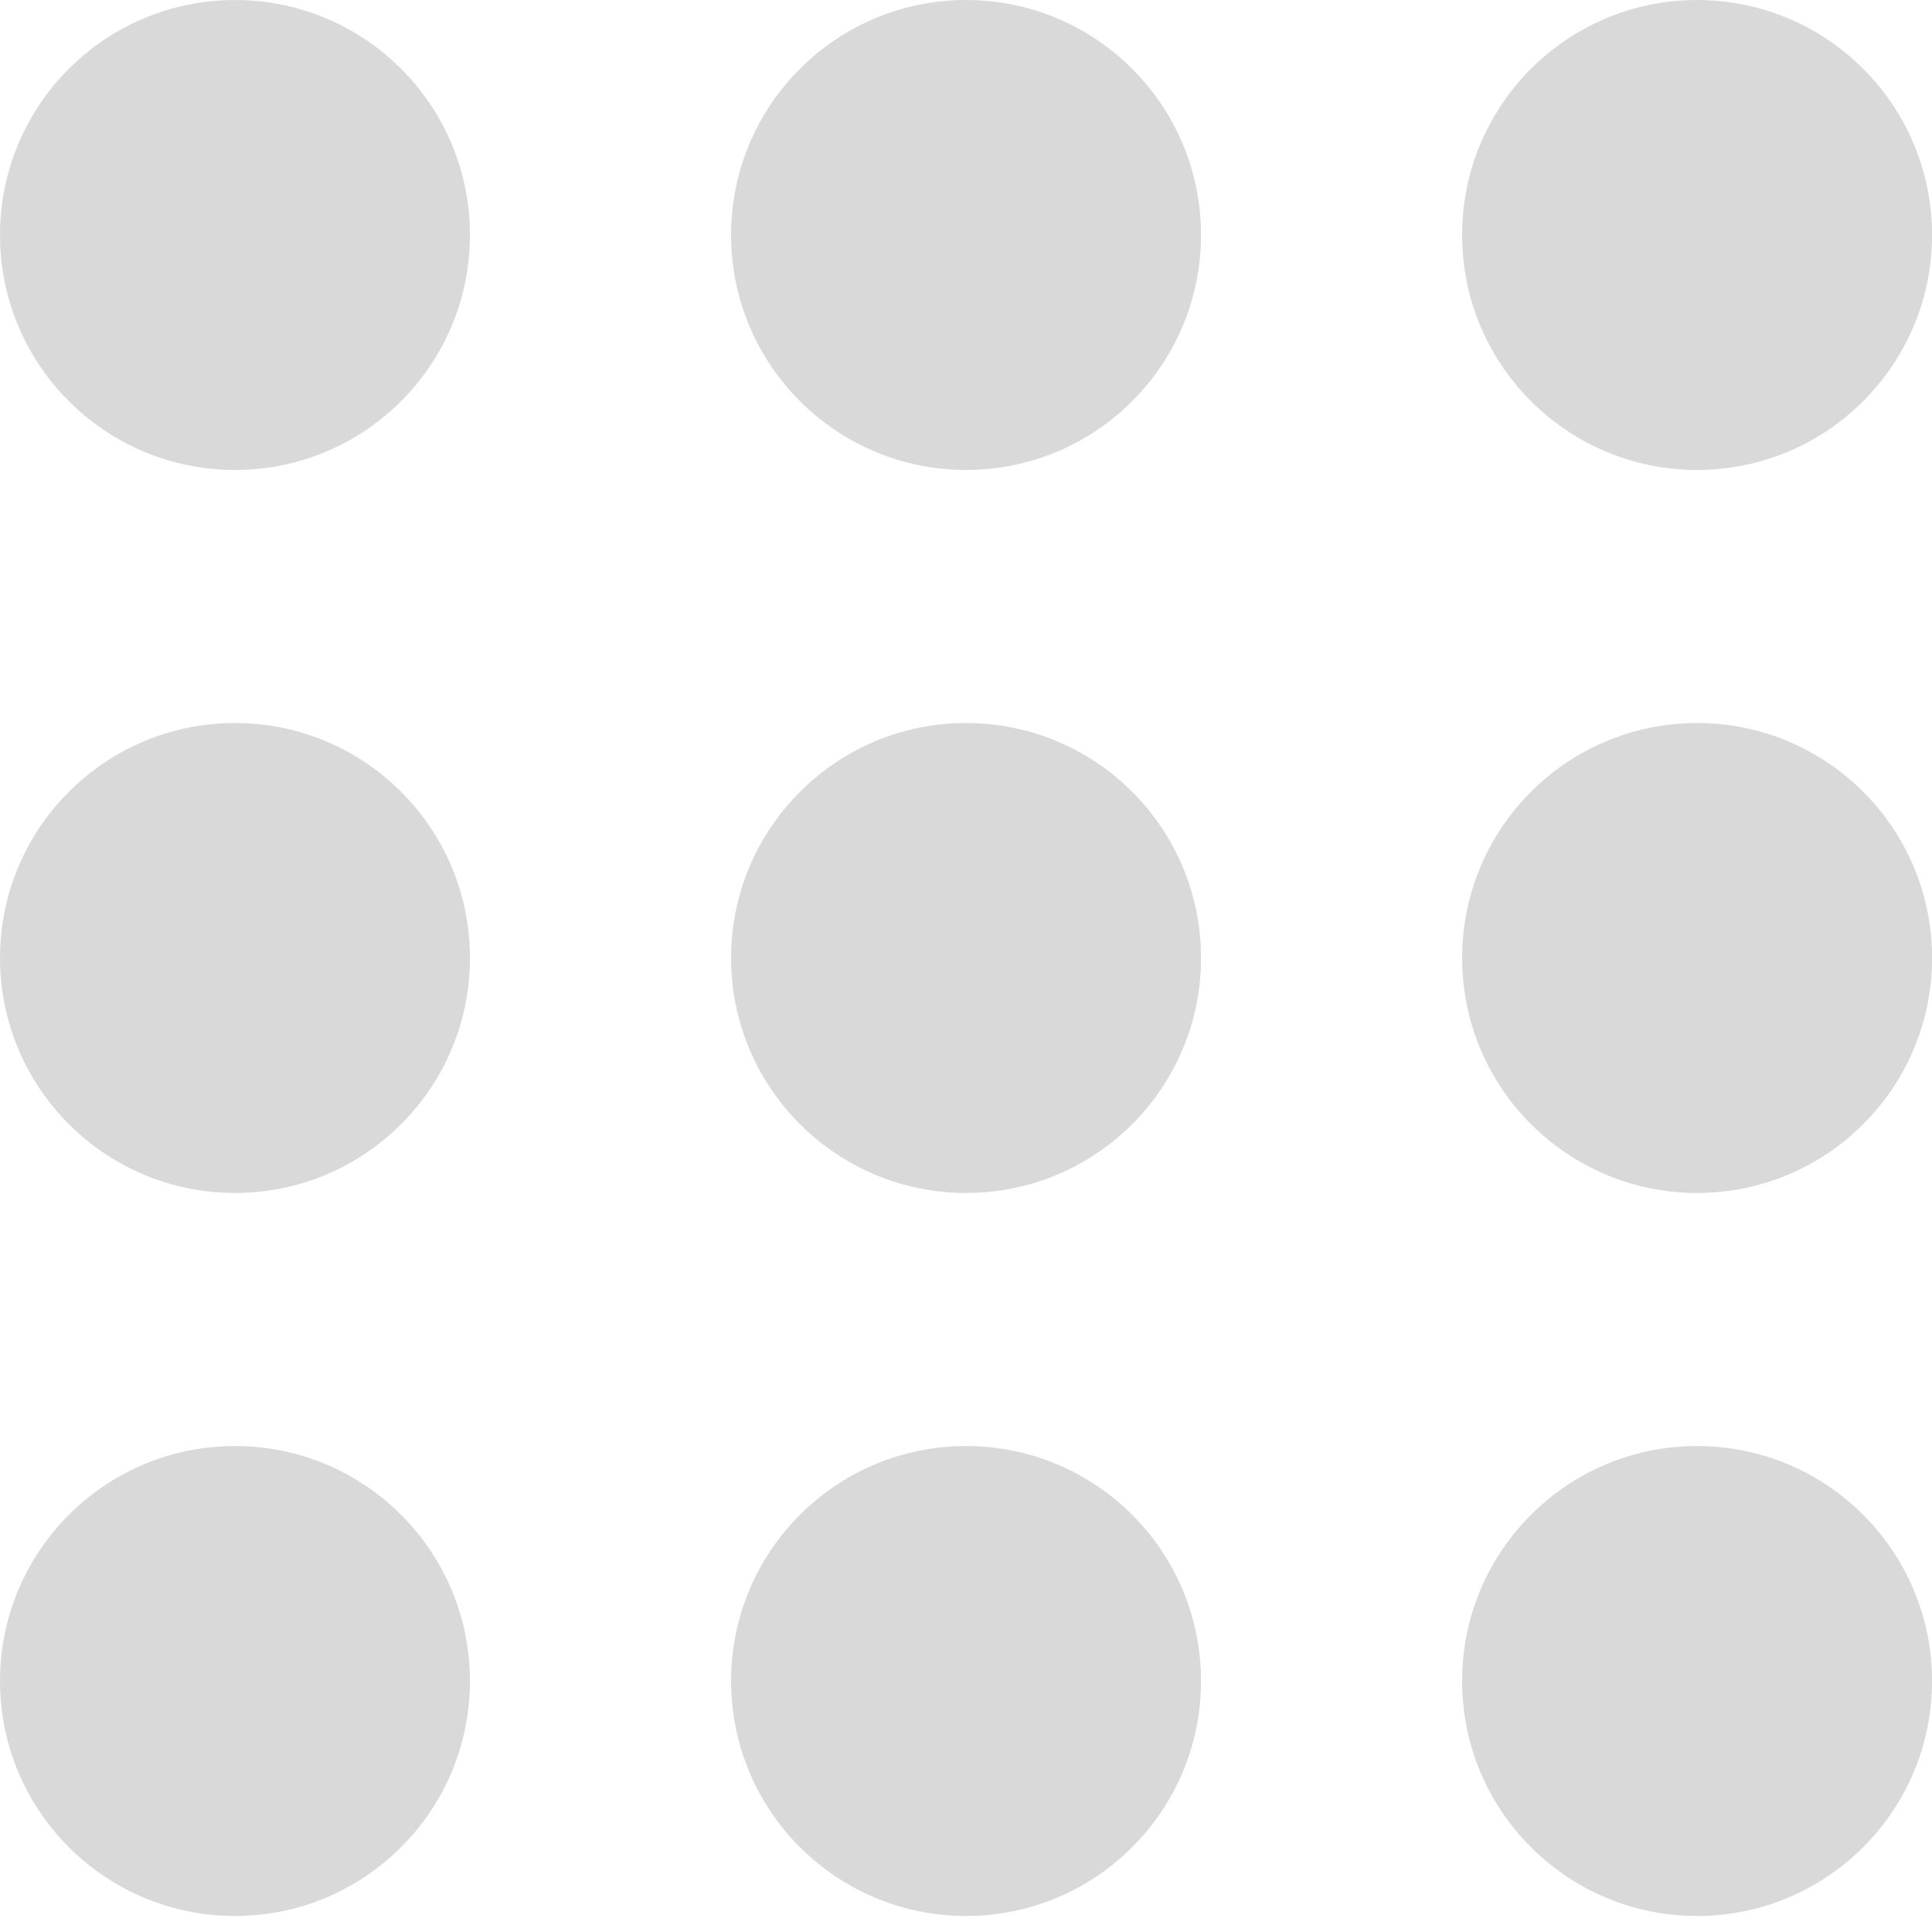
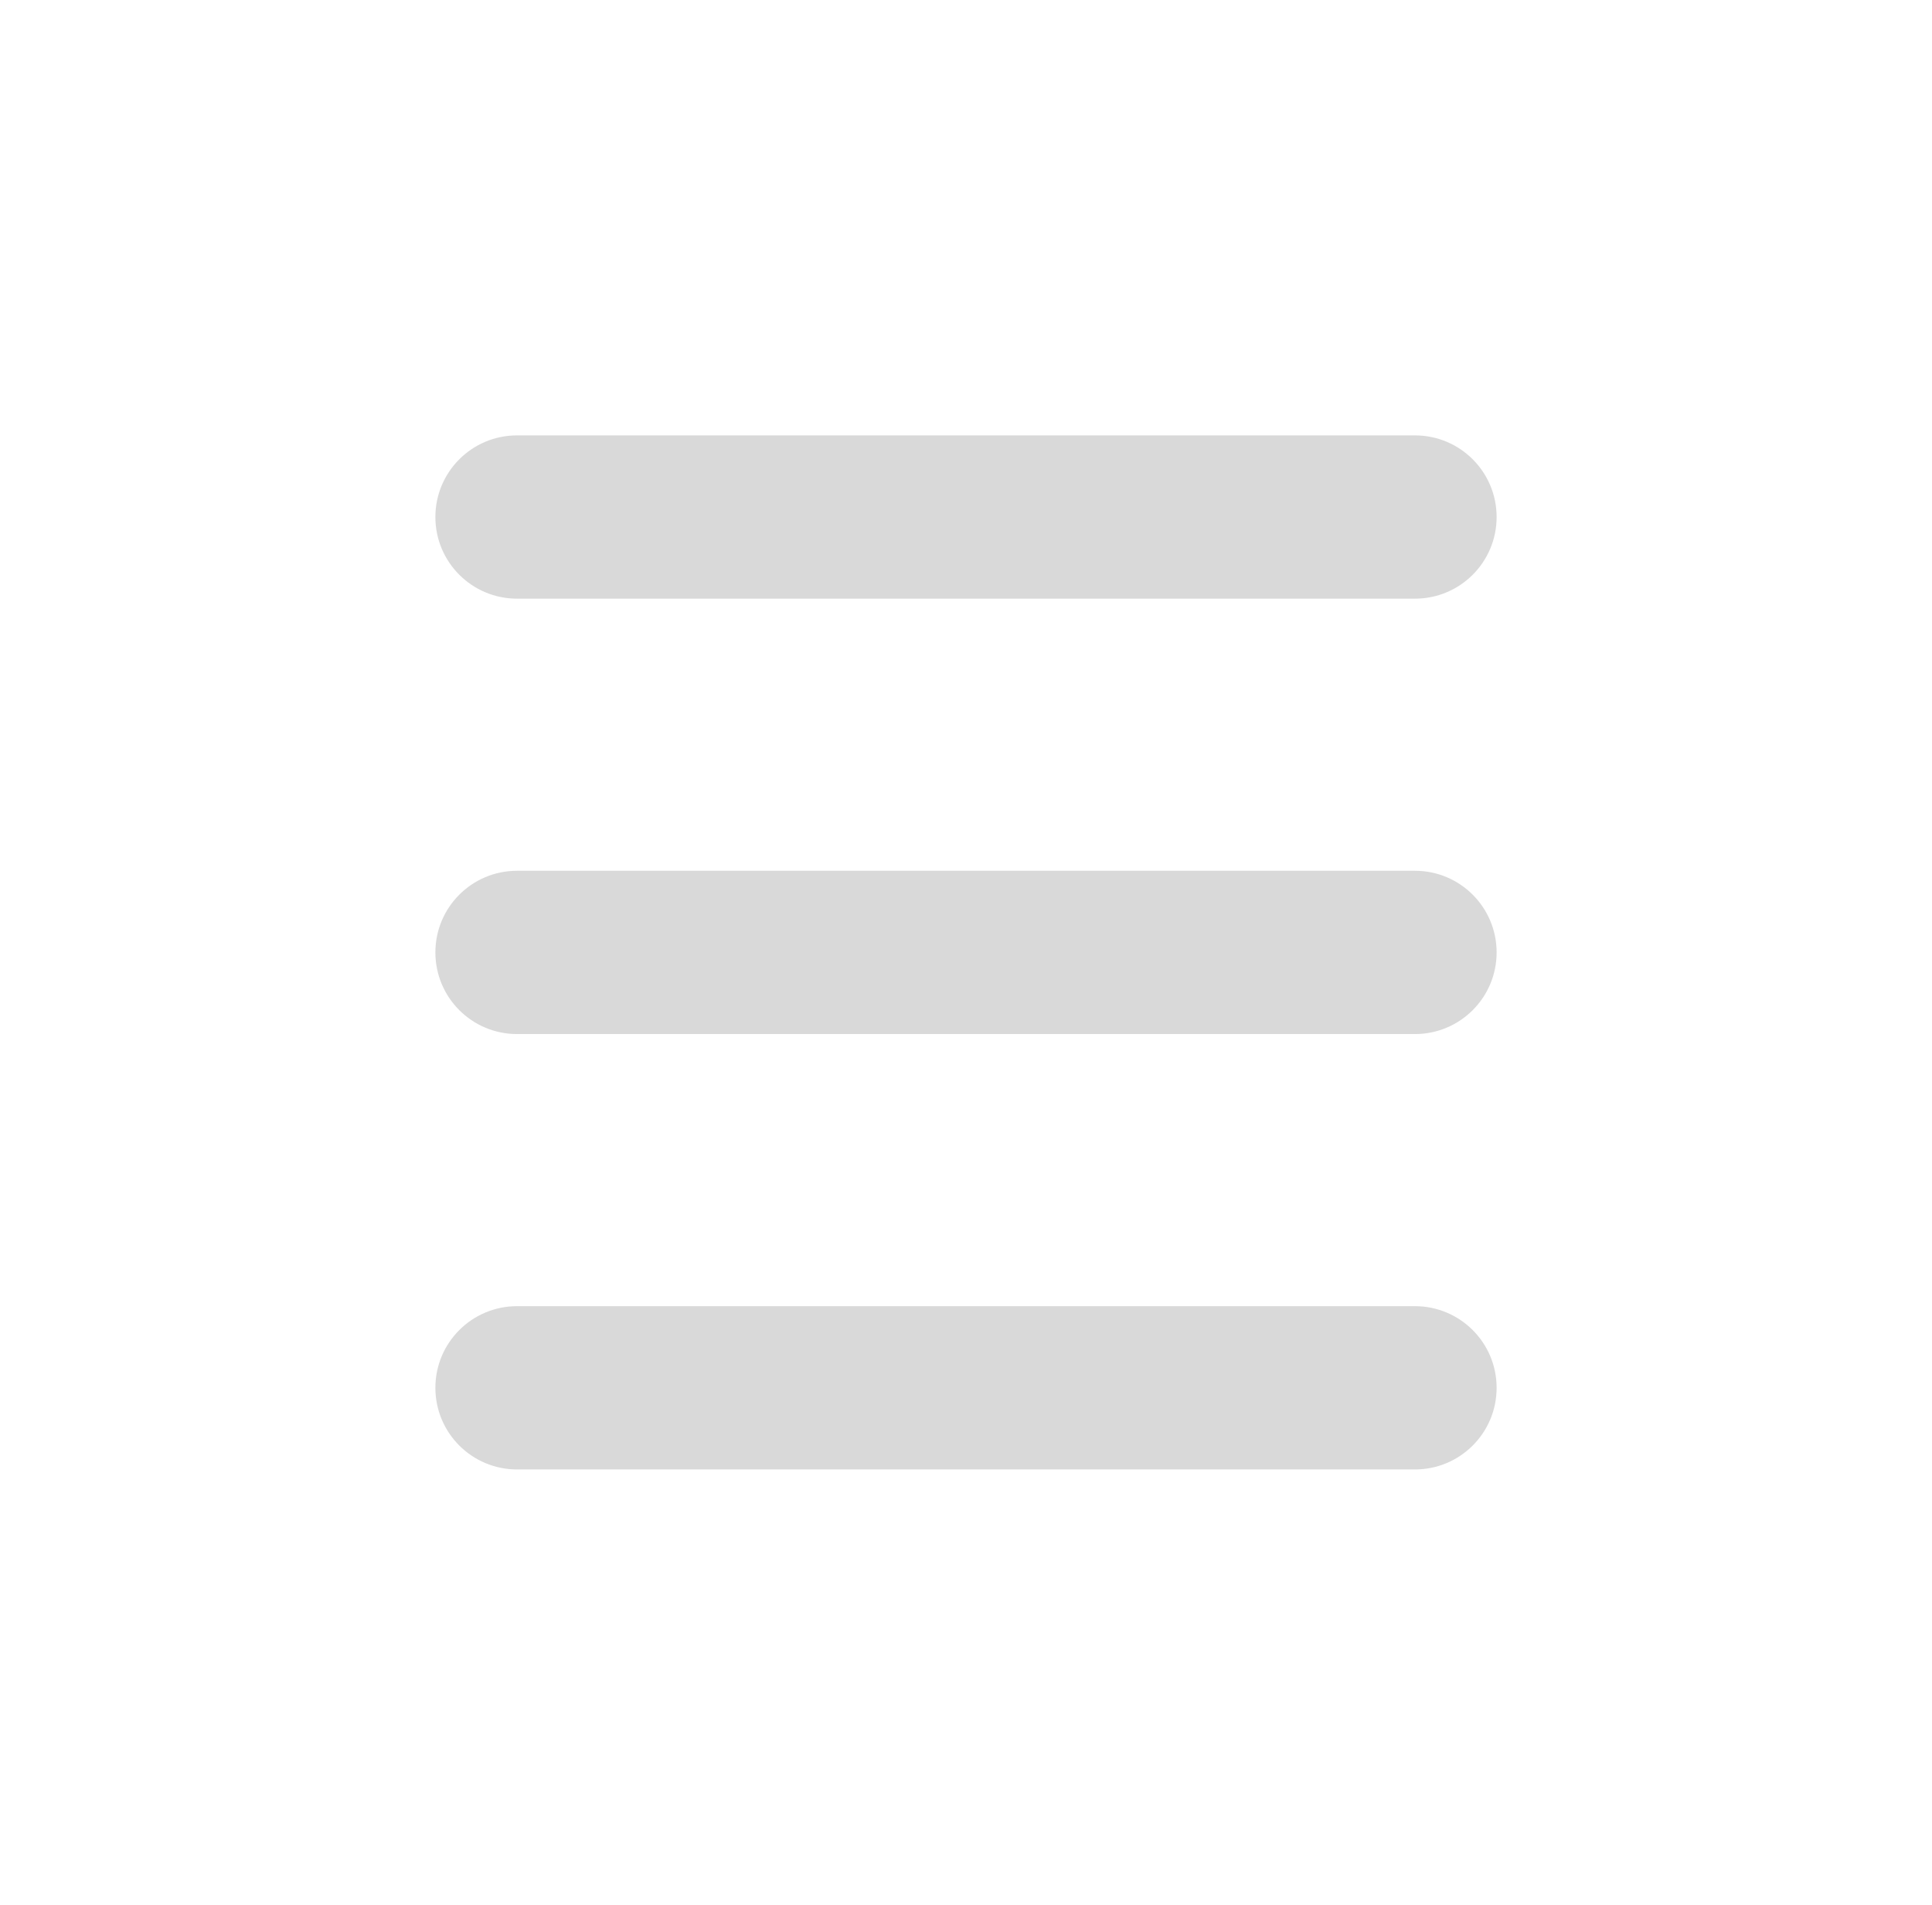
- <svg xmlns="http://www.w3.org/2000/svg" width="37" height="37" viewBox="0 0 37 37" fill="none">
-   <circle cx="32.501" cy="4.5" r="4.5" transform="rotate(90 32.5009 4.50011)" fill="#D9D9D9" />
-   <circle cx="18.501" cy="4.5" r="4.5" transform="rotate(90 18.5009 4.50011)" fill="#D9D9D9" />
-   <circle cx="4.5" cy="4.5" r="4.5" transform="rotate(90 4.49989 4.50011)" fill="#D9D9D9" />
-   <circle cx="32.501" cy="18.346" r="4.5" transform="rotate(90 32.5009 18.3465)" fill="#D9D9D9" />
-   <circle cx="18.501" cy="18.346" r="4.5" transform="rotate(90 18.5009 18.3465)" fill="#D9D9D9" />
-   <circle cx="4.5" cy="18.346" r="4.5" transform="rotate(90 4.49989 18.3465)" fill="#D9D9D9" />
-   <circle cx="32.501" cy="32.193" r="4.5" transform="rotate(90 32.5009 32.193)" fill="#D9D9D9" />
-   <circle cx="18.501" cy="32.193" r="4.5" transform="rotate(90 18.5009 32.193)" fill="#D9D9D9" />
-   <circle cx="4.5" cy="32.193" r="4.5" transform="rotate(90 4.49989 32.193)" fill="#D9D9D9" />
+ <svg xmlns="http://www.w3.org/2000/svg" width="71" height="70" viewBox="0 0 71 70" fill="none">
+   <rect x="16" y="16" width="39" height="6" rx="3" fill="#D9D9D9" />
+   <rect x="16" y="32" width="39" height="6" rx="3" fill="#D9D9D9" />
+   <rect x="16" y="48" width="39" height="6" rx="3" fill="#D9D9D9" />
</svg>
